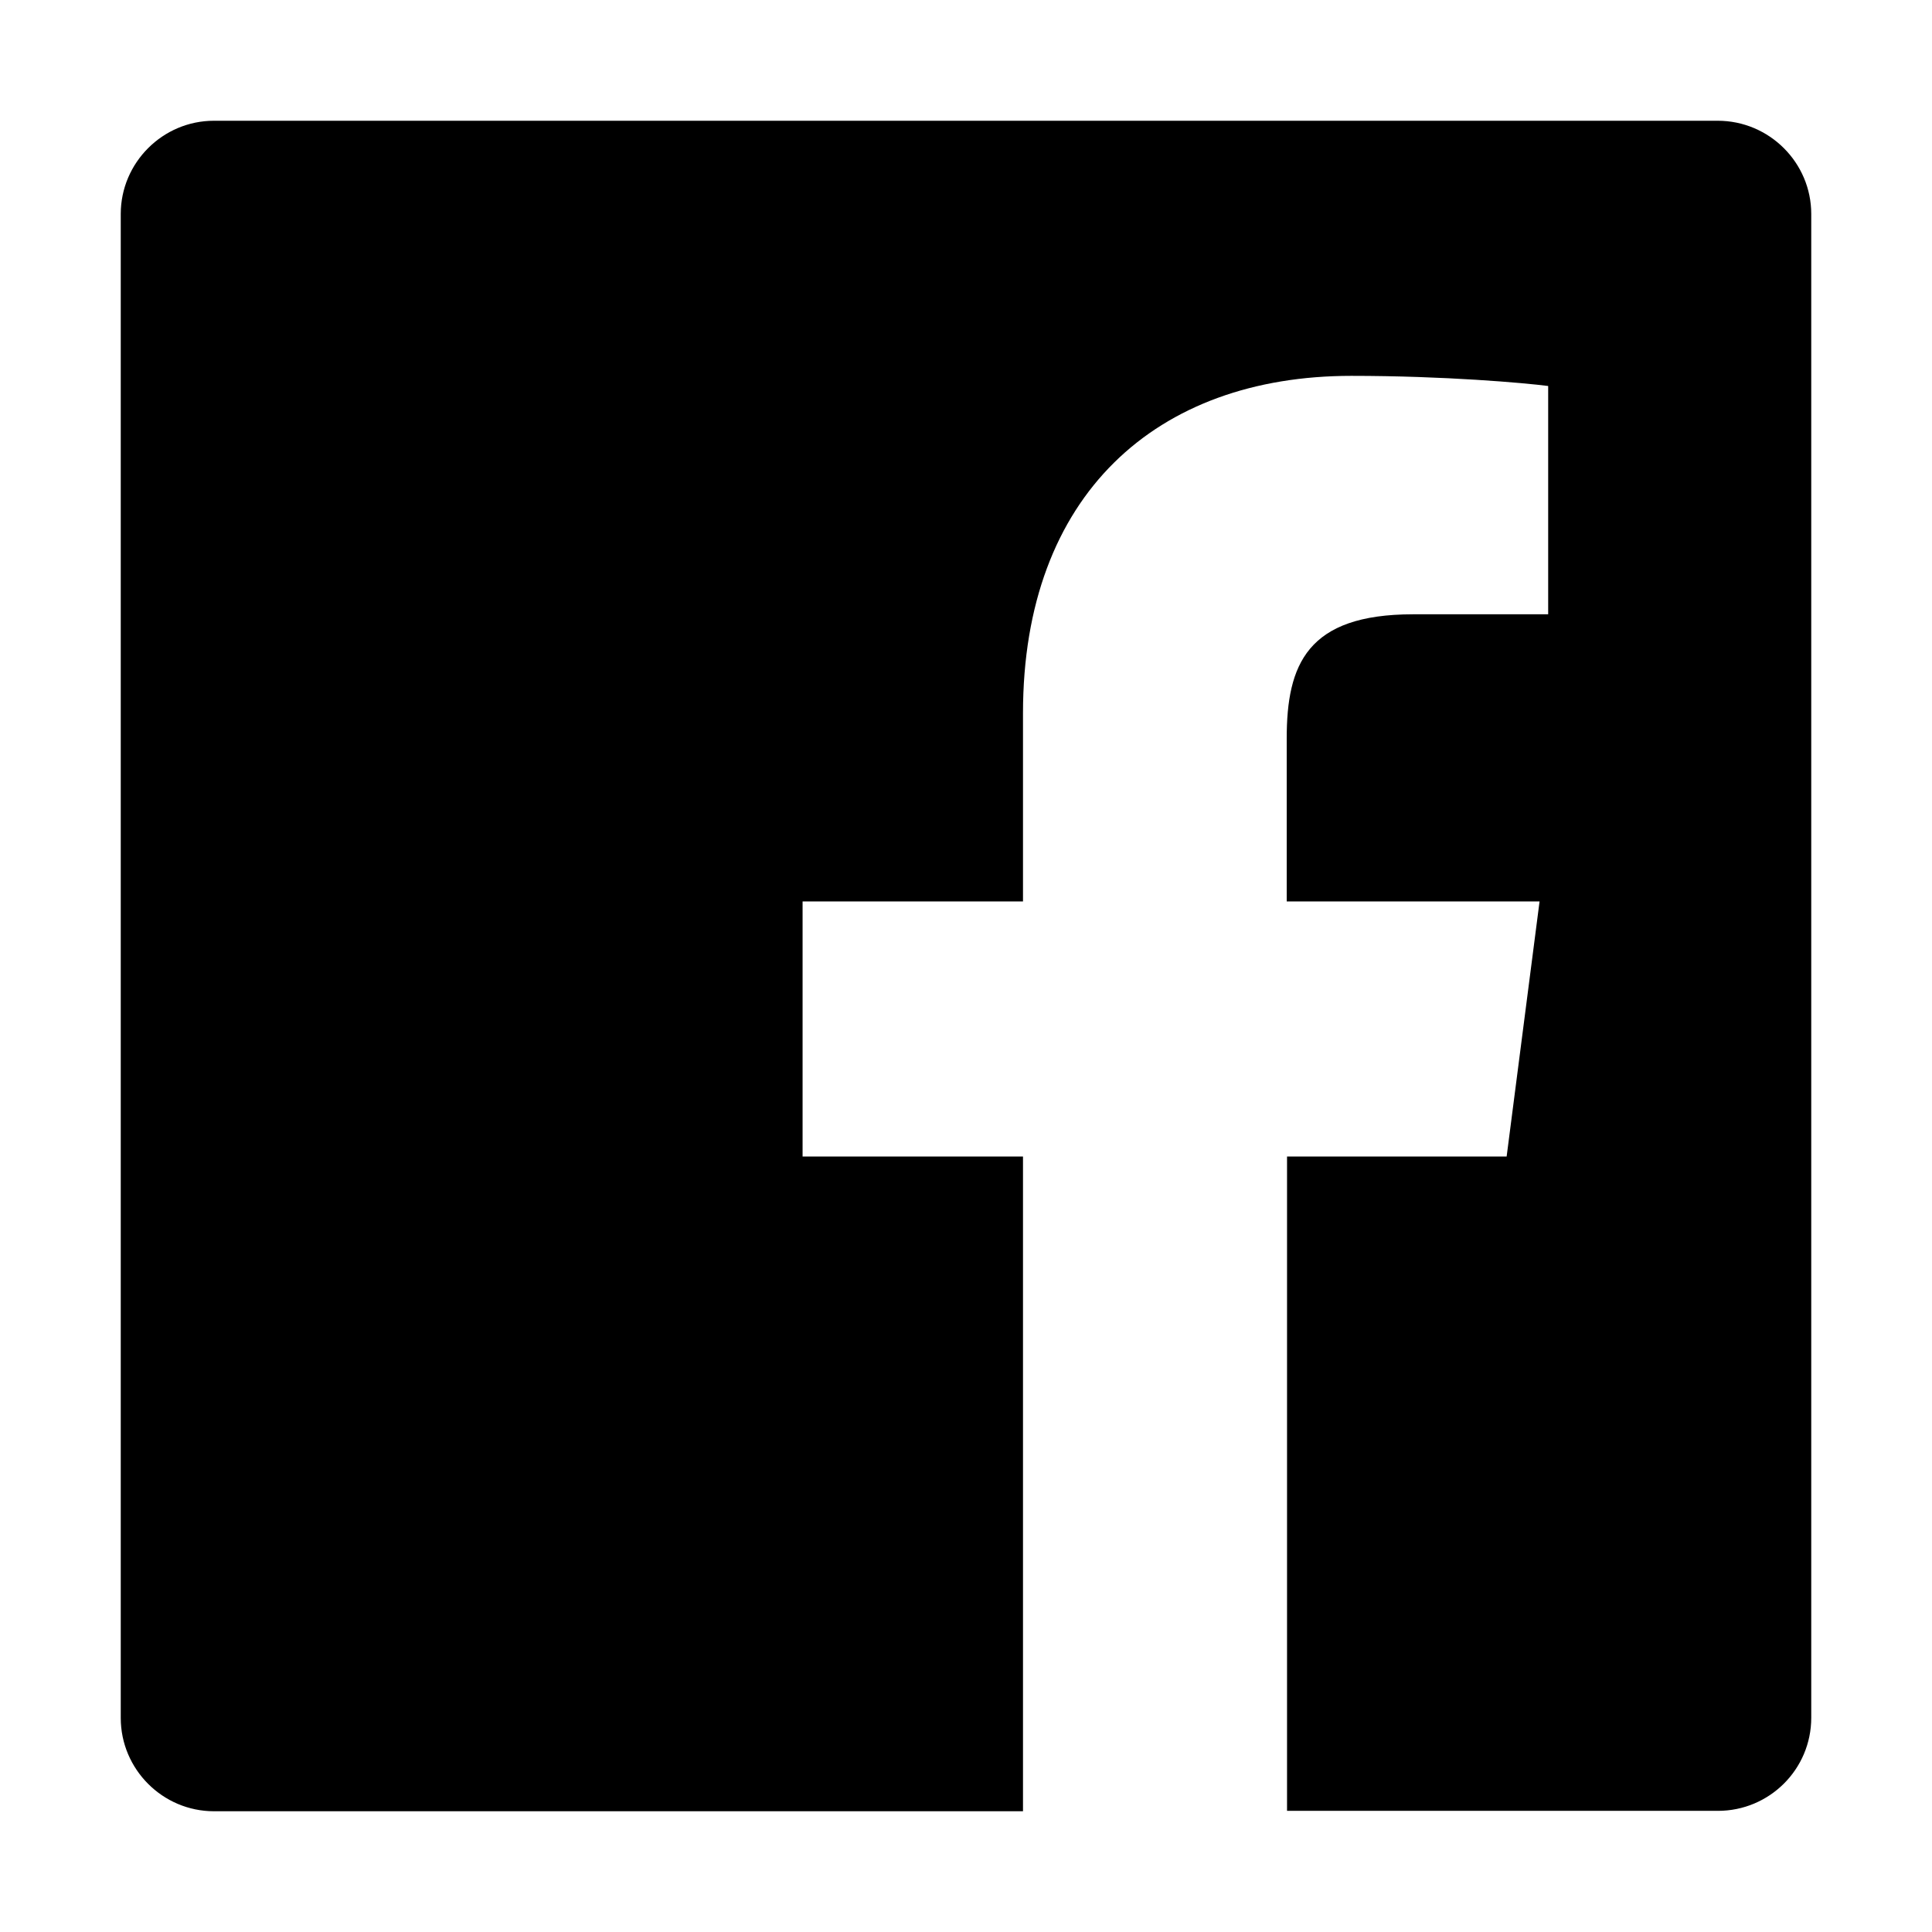
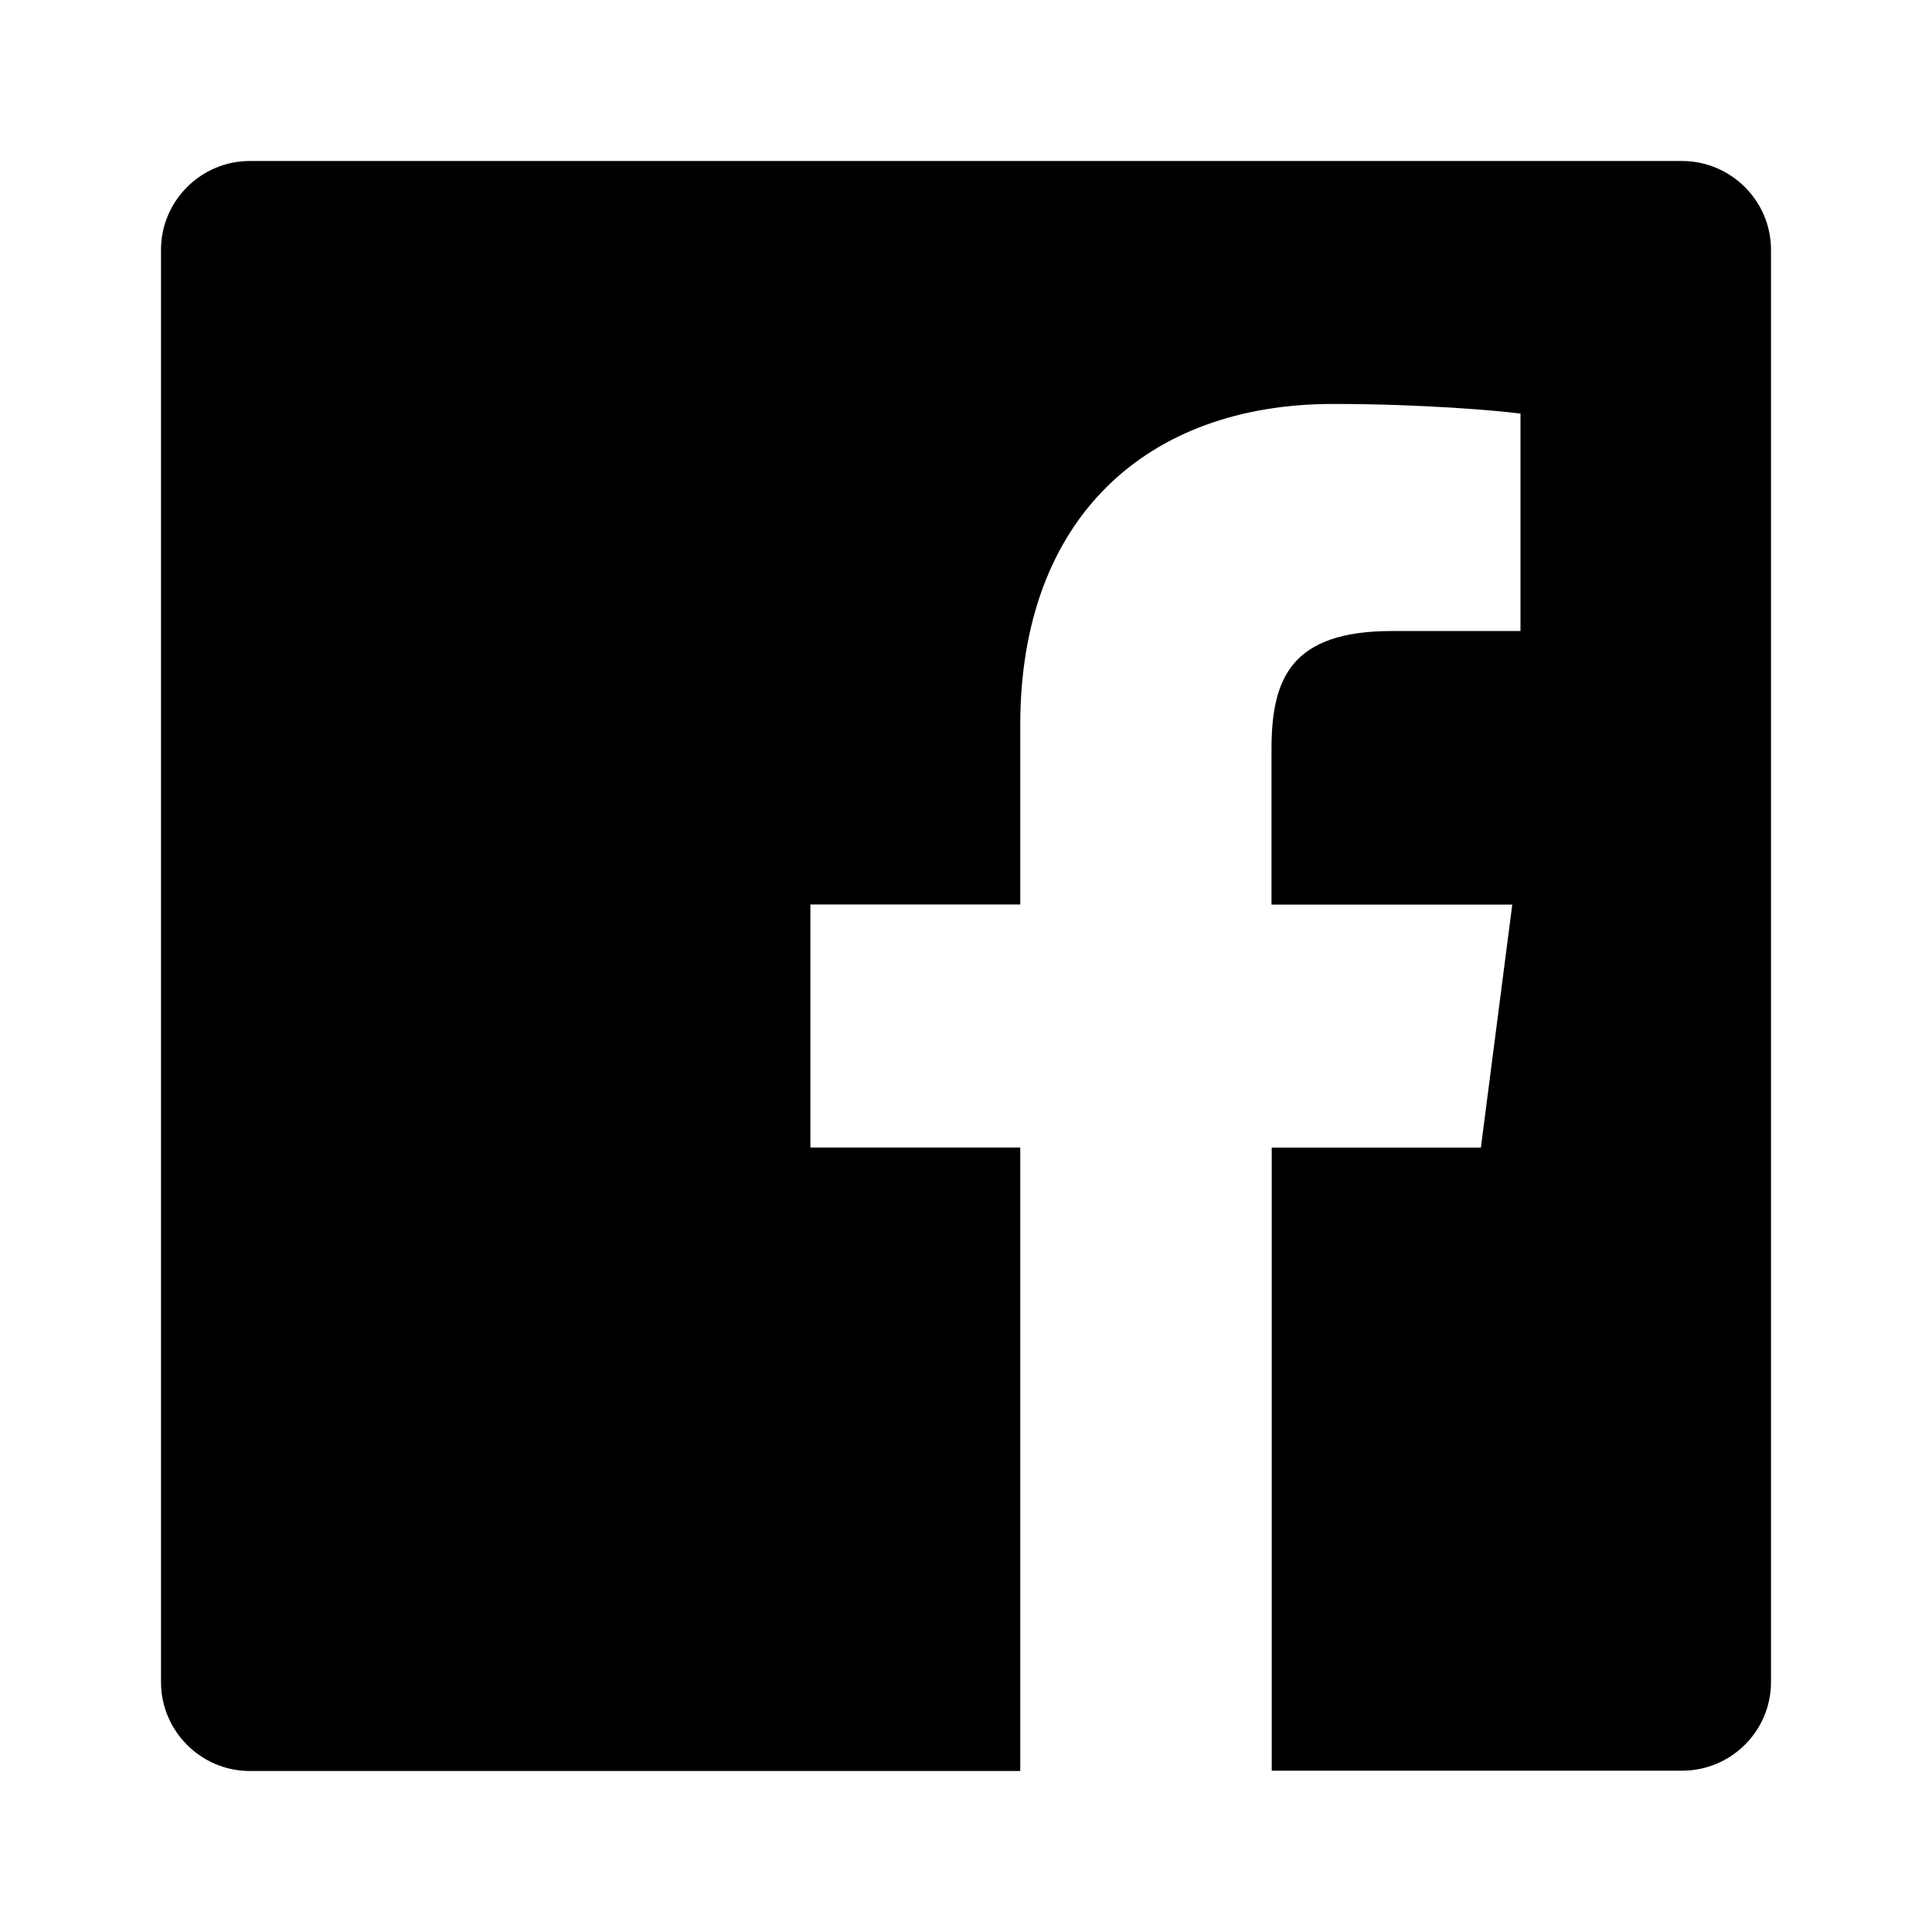
<svg xmlns="http://www.w3.org/2000/svg" version="1.1" id="icon_facebook" x="0px" y="0px" width="24px" height="24px" viewBox="0 0 24 24" enable-background="new 0 0 24 24" xml:space="preserve">
-   <path d="M22.5,2.658v18.68c0,0.642-0.521,1.157-1.159,1.157h-5.353v-8.128h2.728l0.409-3.169h-3.141V9.173  c0-0.918,0.253-1.542,1.57-1.542h1.678V4.795c-0.291-0.038-1.284-0.126-2.446-0.126c-2.419,0-4.078,1.477-4.078,4.19v2.339H9.97  v3.169h2.738V22.5H2.658c-0.637,0-1.158-0.521-1.158-1.159V2.658C1.5,2.021,2.021,1.5,2.658,1.5h18.68  C21.979,1.5,22.5,2.021,22.5,2.658z" />
+   <path d="M22,3.103v17.791c0,0.611-0.497,1.102-1.104,1.102h-5.098v-7.74h2.598l0.39-3.019h-2.991V9.308  c0-0.875,0.239-1.469,1.495-1.469h1.598V5.138c-0.276-0.037-1.223-0.12-2.329-0.12c-2.304,0-3.885,1.407-3.885,3.99v2.228h-2.607  v3.019h2.607V22H3.103C2.496,22,2,21.503,2,20.896V3.103C2,2.496,2.496,2,3.103,2h17.791C21.503,2,22,2.496,22,3.103z" />
</svg>
